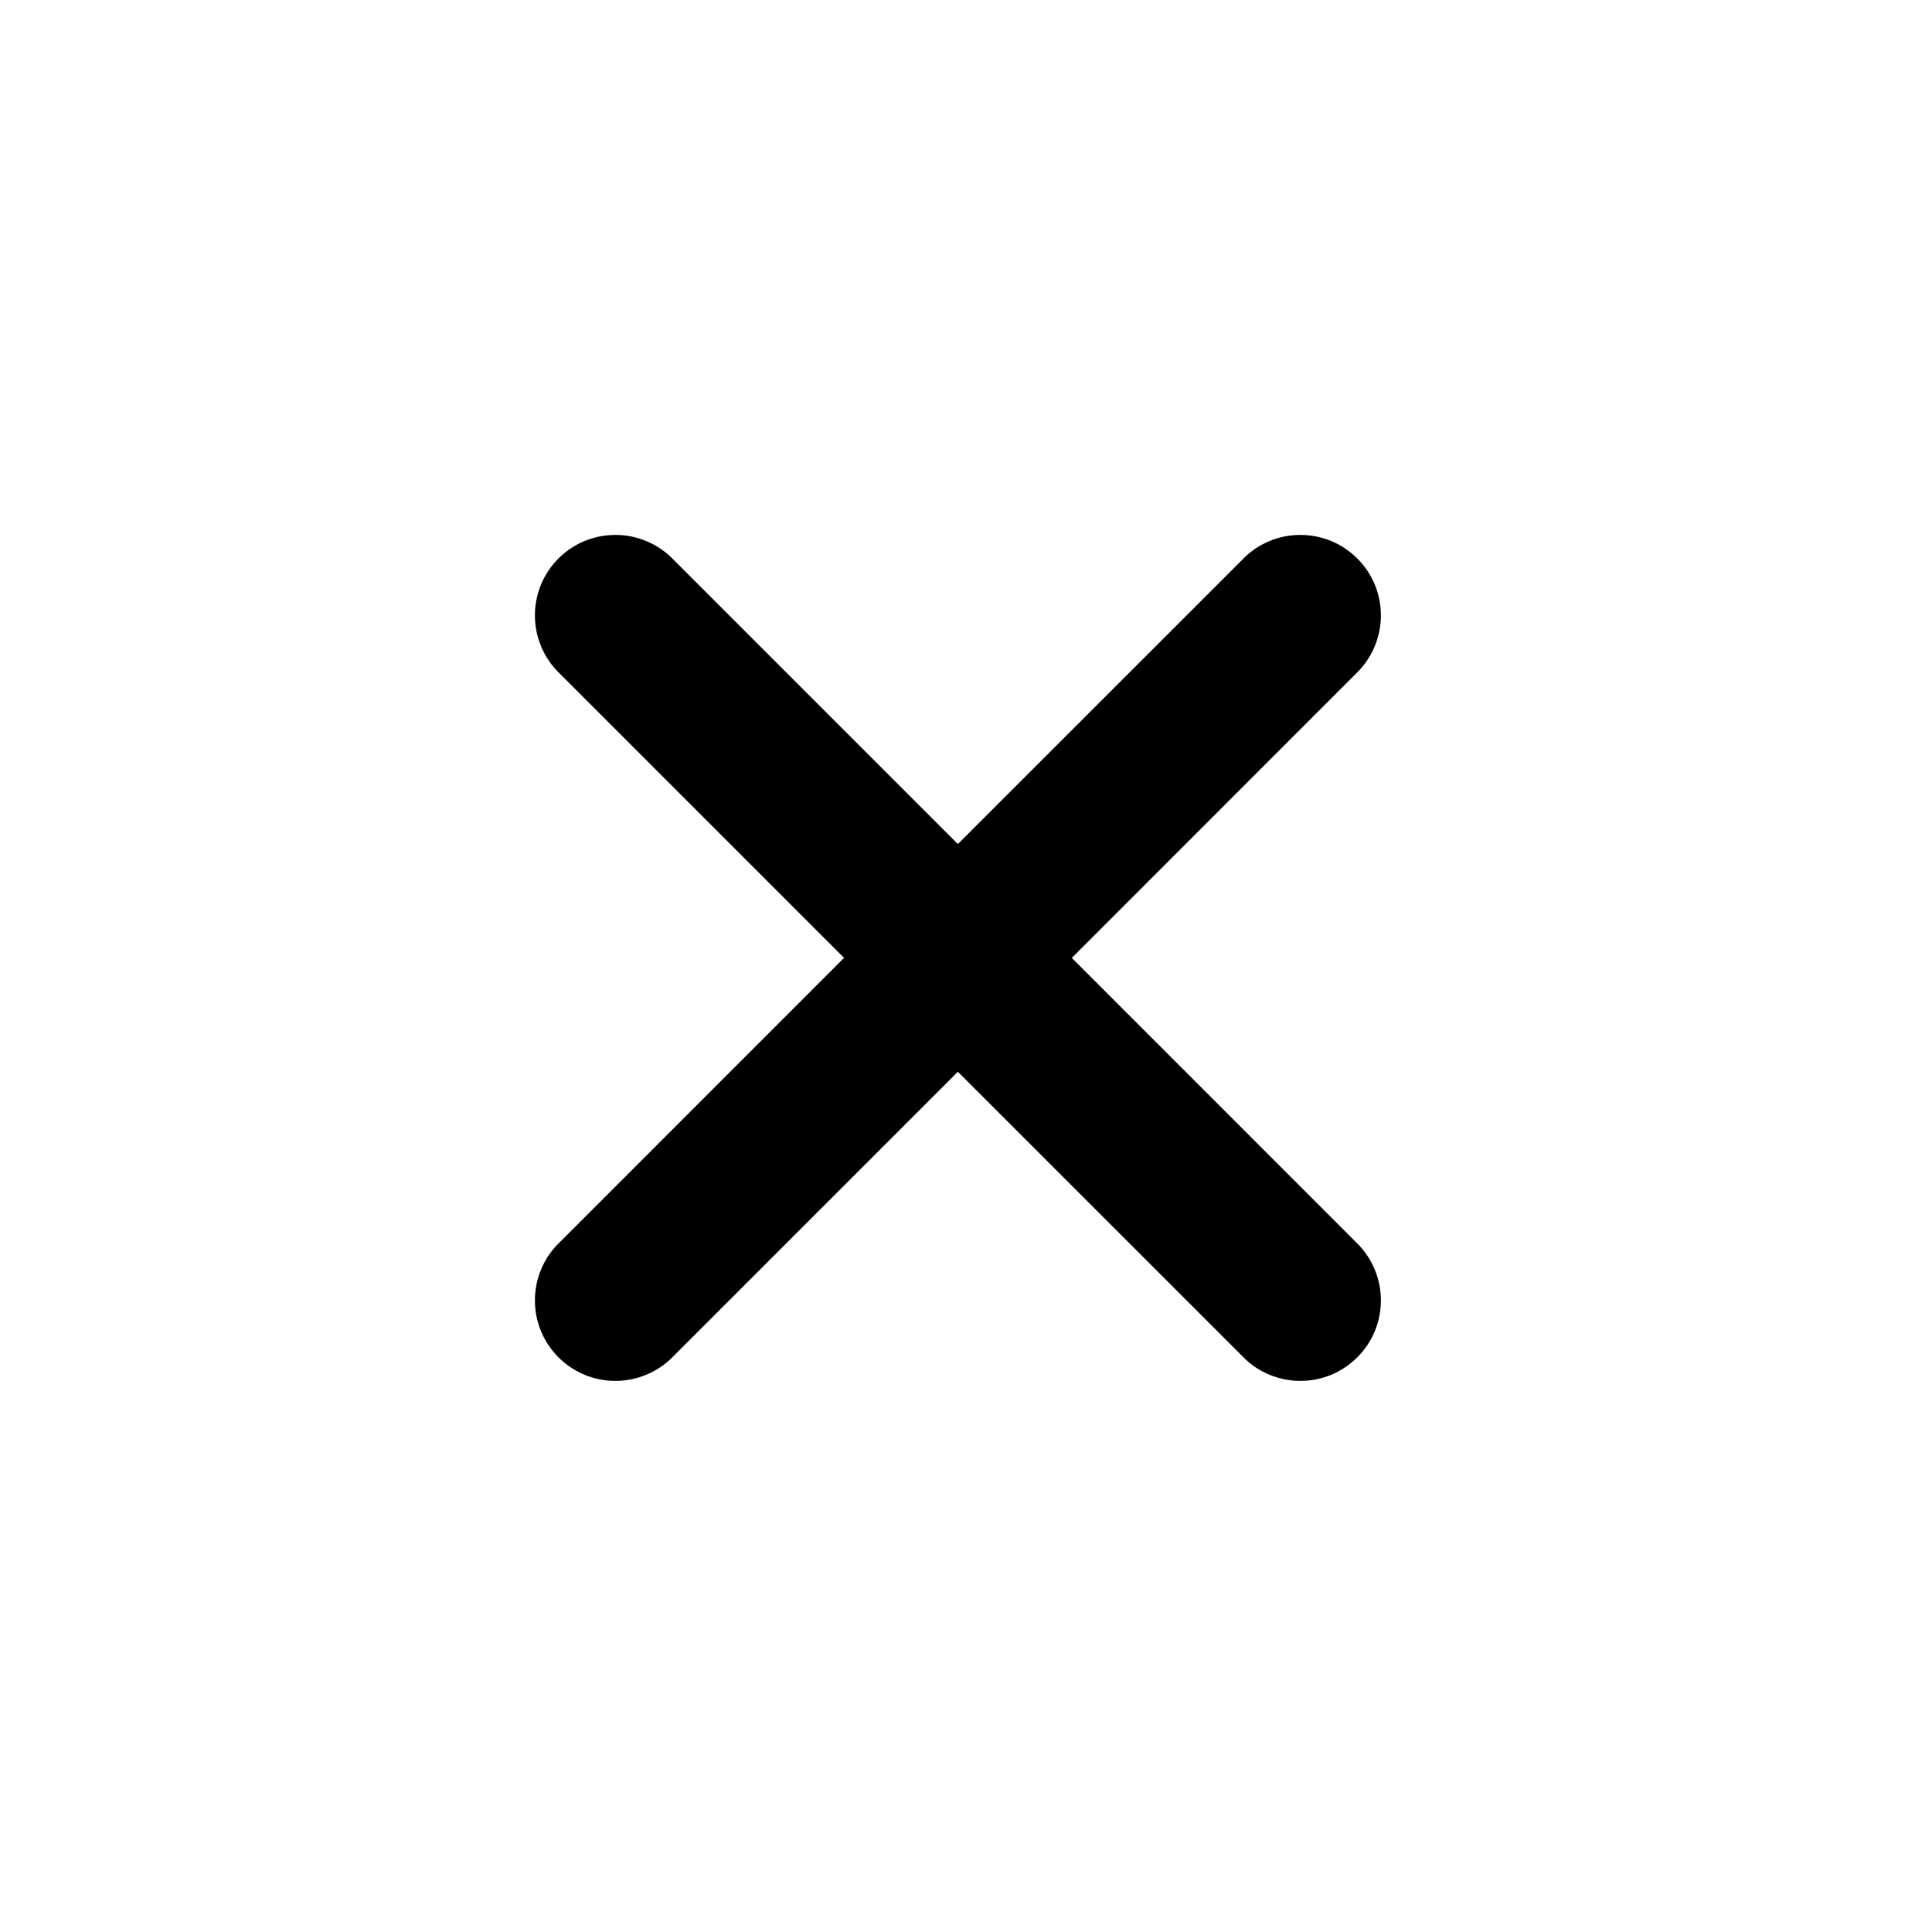
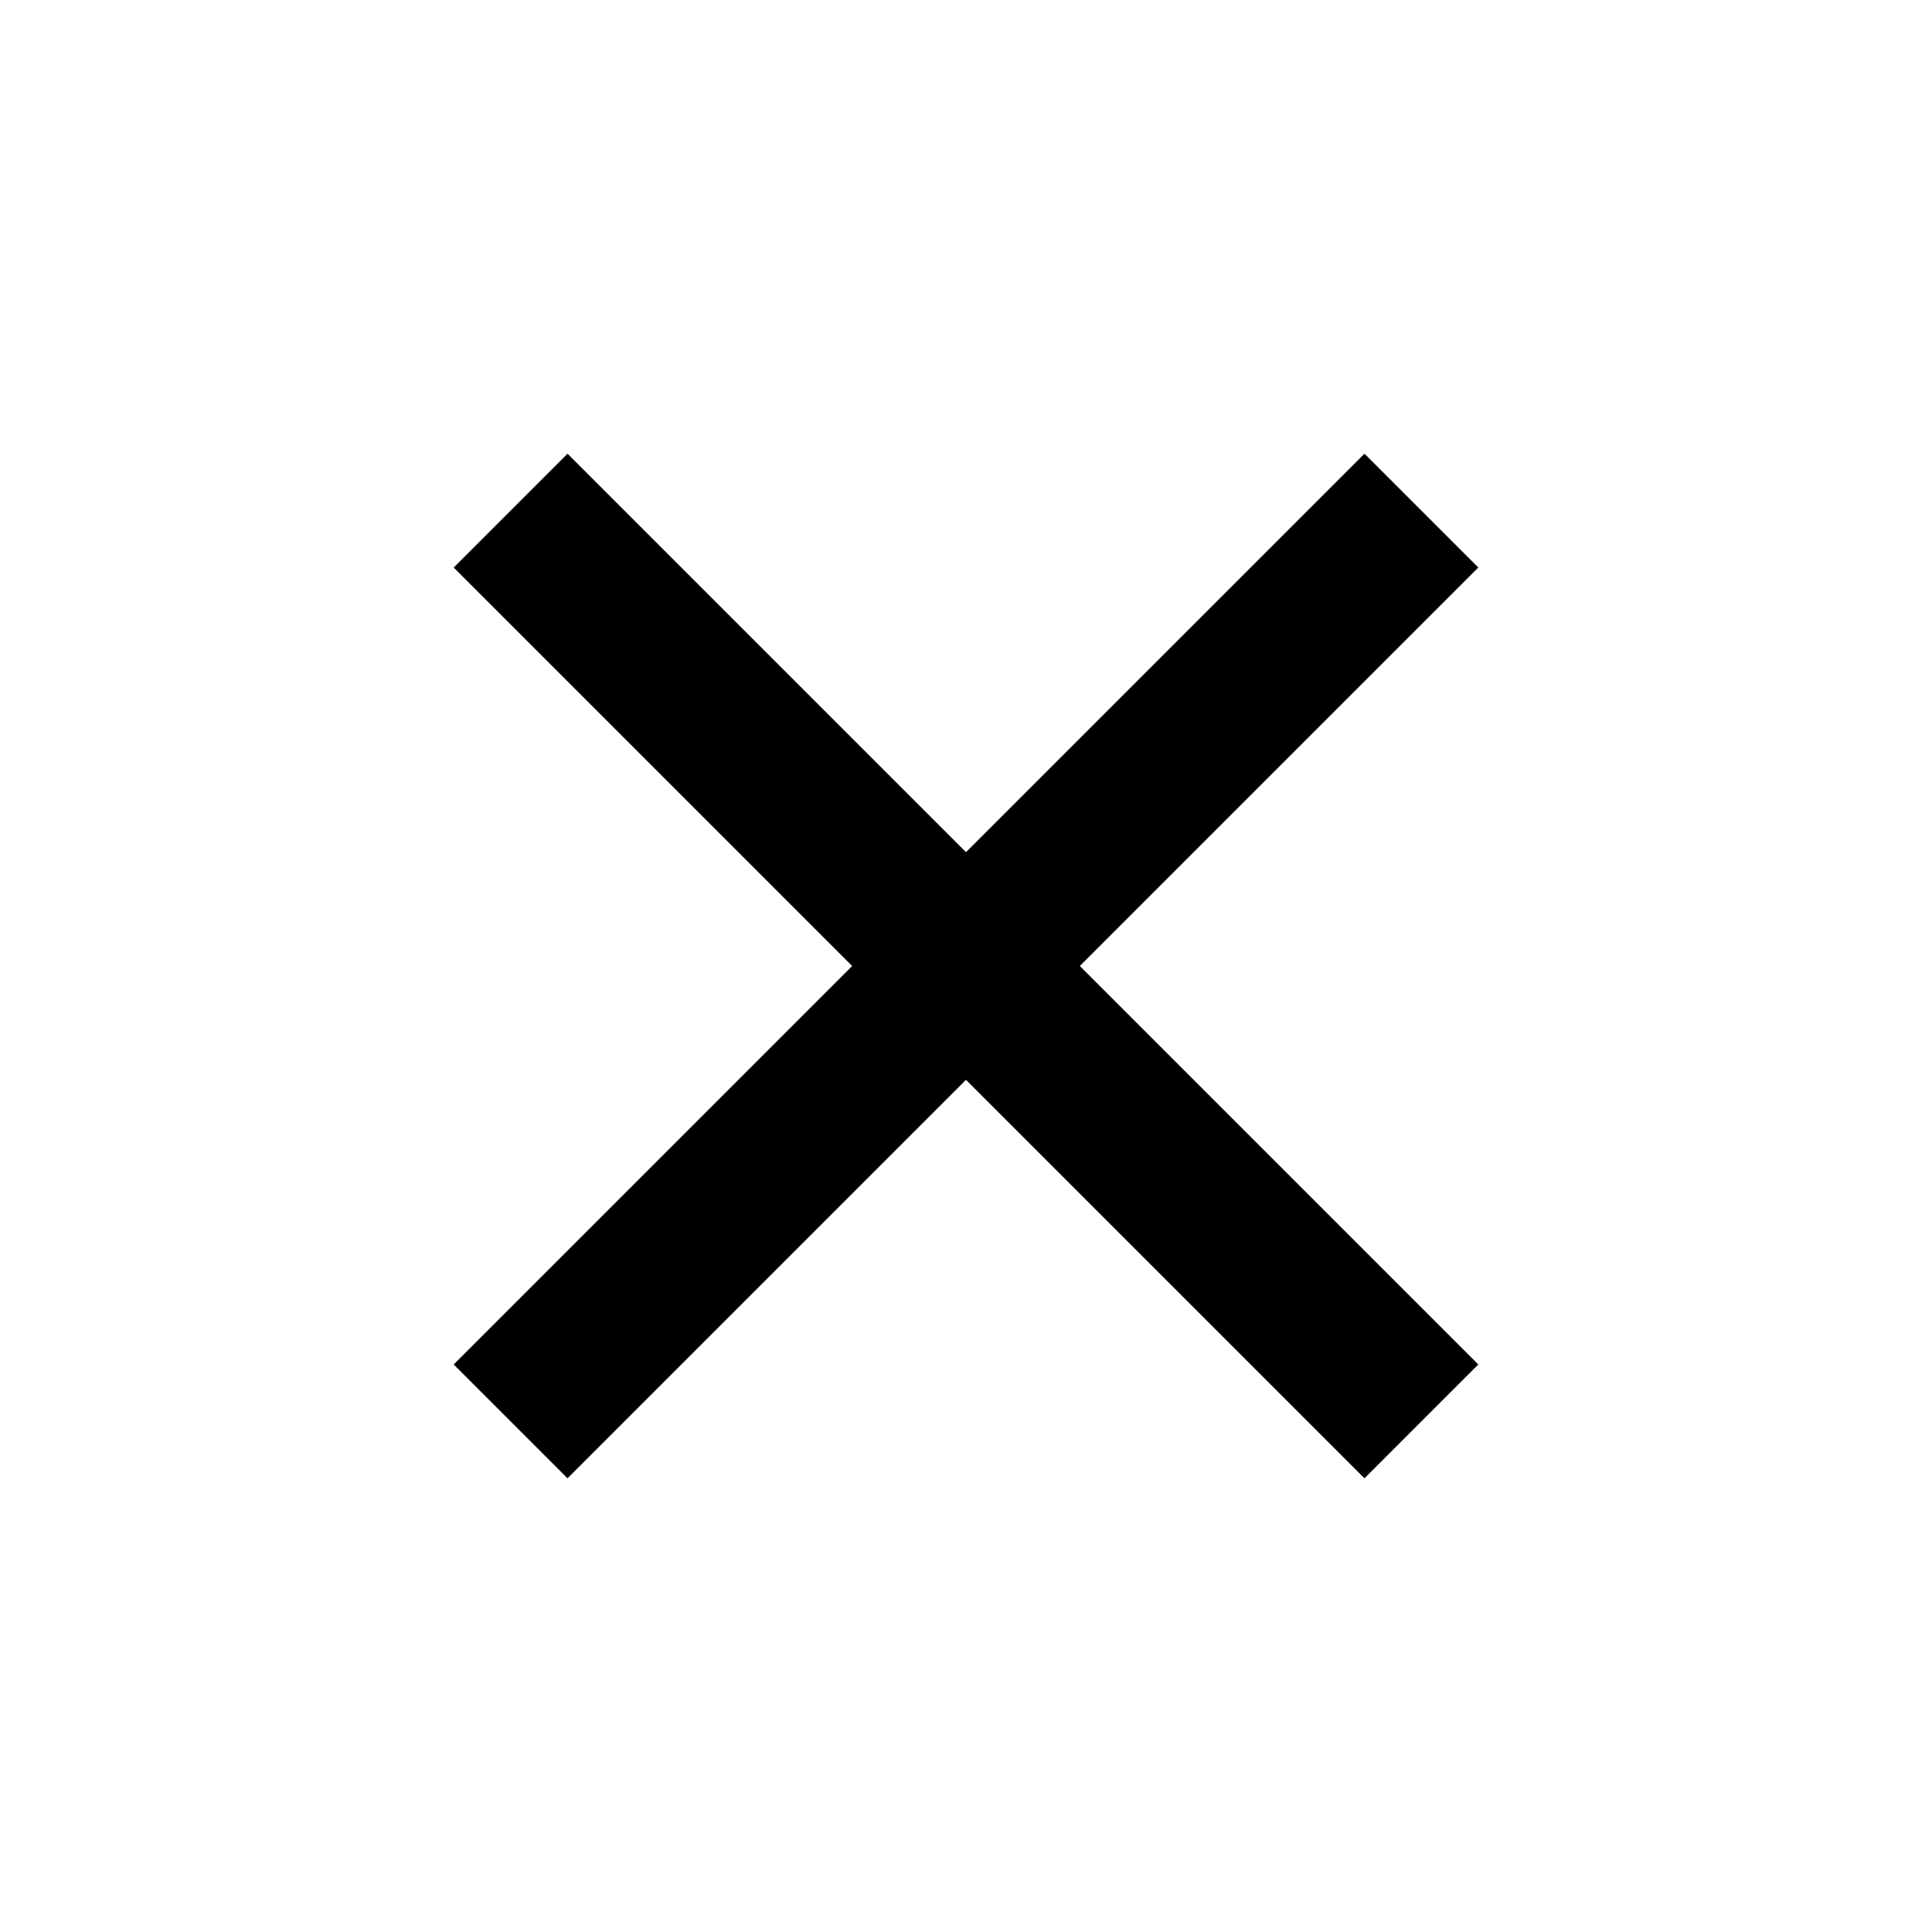
<svg xmlns="http://www.w3.org/2000/svg" width="24" height="24" viewBox="0 0 24 24" fill="none">
-   <path d="M13.314 11.9L16.849 8.364C16.944 8.272 17.02 8.161 17.073 8.039C17.125 7.917 17.153 7.786 17.154 7.653C17.155 7.521 17.13 7.389 17.08 7.266C17.029 7.143 16.955 7.031 16.861 6.938C16.767 6.844 16.656 6.769 16.533 6.719C16.41 6.669 16.278 6.644 16.145 6.645C16.013 6.646 15.881 6.673 15.759 6.726C15.637 6.778 15.527 6.854 15.435 6.95L11.899 10.485L8.364 6.95C8.272 6.854 8.161 6.778 8.039 6.726C7.917 6.673 7.786 6.646 7.653 6.645C7.52 6.644 7.389 6.669 7.266 6.719C7.143 6.769 7.031 6.844 6.937 6.938C6.844 7.031 6.769 7.143 6.719 7.266C6.669 7.389 6.643 7.521 6.645 7.653C6.646 7.786 6.673 7.917 6.726 8.039C6.778 8.161 6.854 8.272 6.95 8.364L10.485 11.899L6.95 15.435C6.854 15.527 6.778 15.637 6.726 15.759C6.673 15.882 6.646 16.013 6.645 16.145C6.643 16.278 6.669 16.41 6.719 16.533C6.769 16.656 6.844 16.767 6.937 16.861C7.031 16.955 7.143 17.029 7.266 17.08C7.389 17.13 7.52 17.155 7.653 17.154C7.786 17.153 7.917 17.125 8.039 17.073C8.161 17.021 8.272 16.945 8.364 16.849L11.899 13.314L15.435 16.849C15.527 16.945 15.637 17.021 15.759 17.073C15.881 17.125 16.013 17.153 16.145 17.154C16.278 17.155 16.41 17.13 16.533 17.08C16.656 17.029 16.767 16.955 16.861 16.861C16.955 16.767 17.029 16.656 17.08 16.533C17.13 16.41 17.155 16.278 17.154 16.145C17.153 16.013 17.125 15.882 17.073 15.759C17.02 15.637 16.944 15.527 16.849 15.435L13.314 11.899V11.9Z" fill="currentColor" />
+   <path d="M12 10.586L16.95 5.636L18.364 7.05L13.414 12L18.364 16.95L16.95 18.364L12 13.414L7.05 18.364L5.636 16.95L10.586 12L5.636 7.05L7.05 5.636L12 10.586Z" fill="currentColor" />
</svg>
